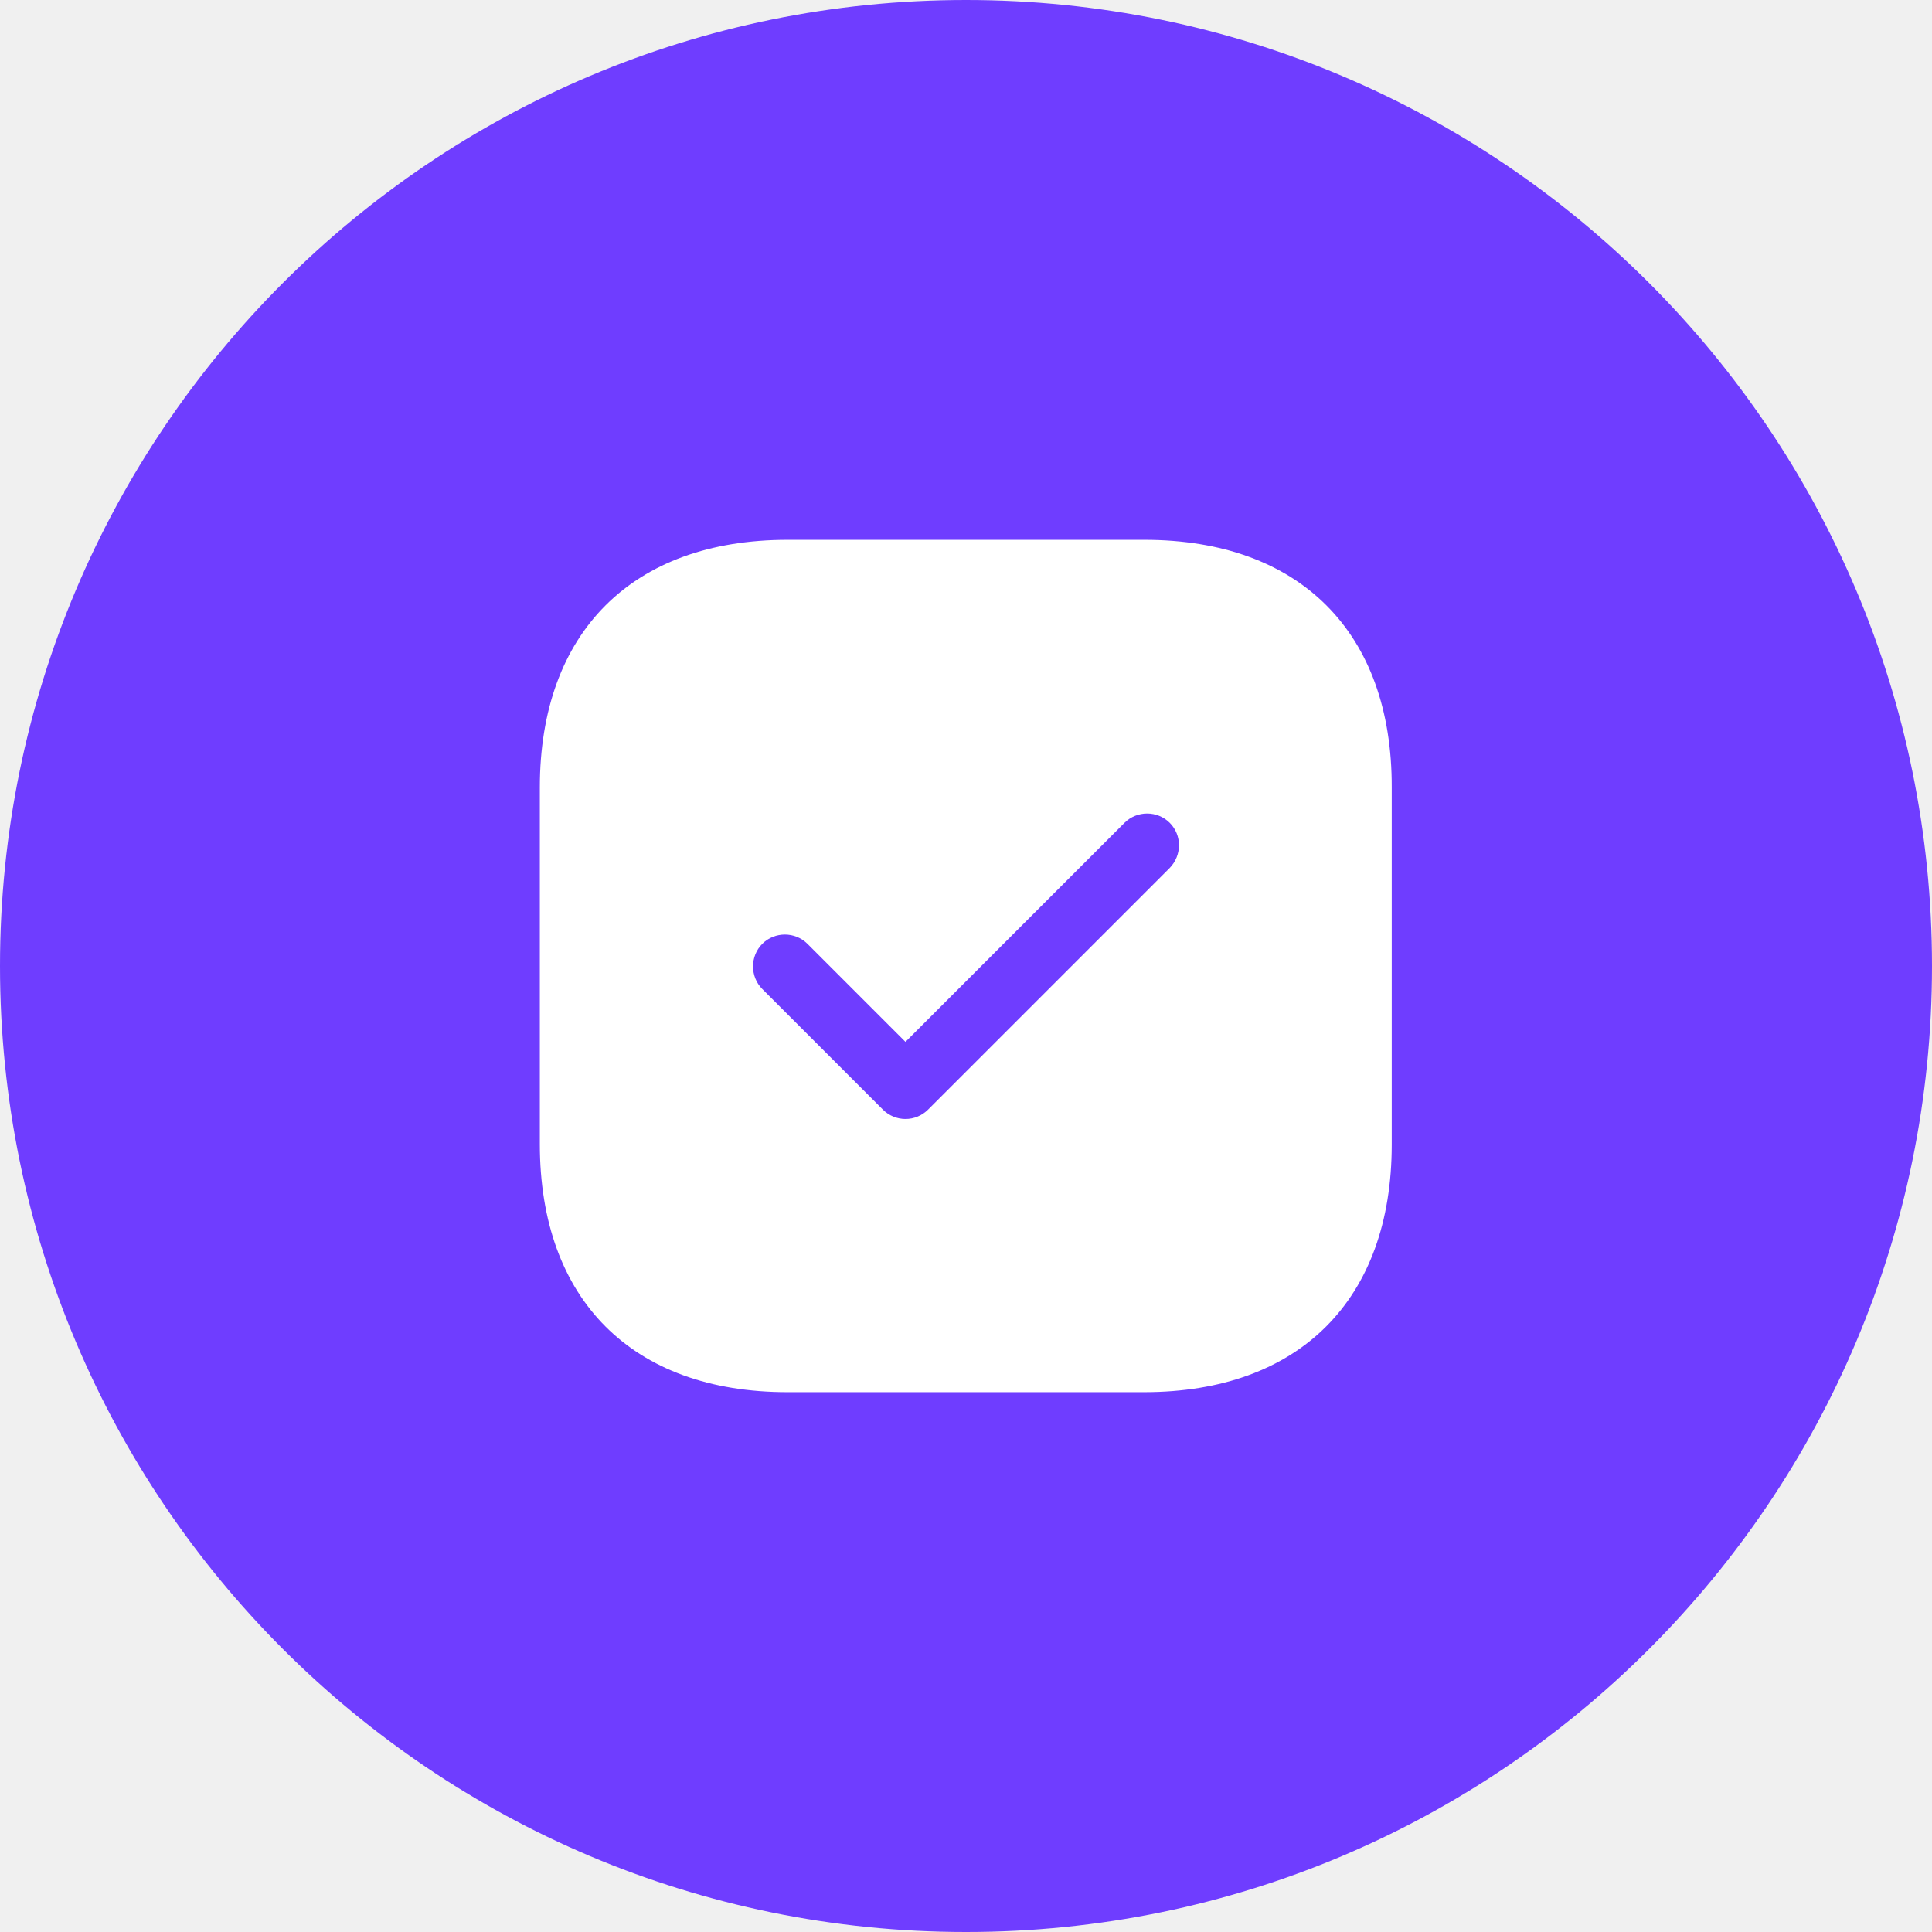
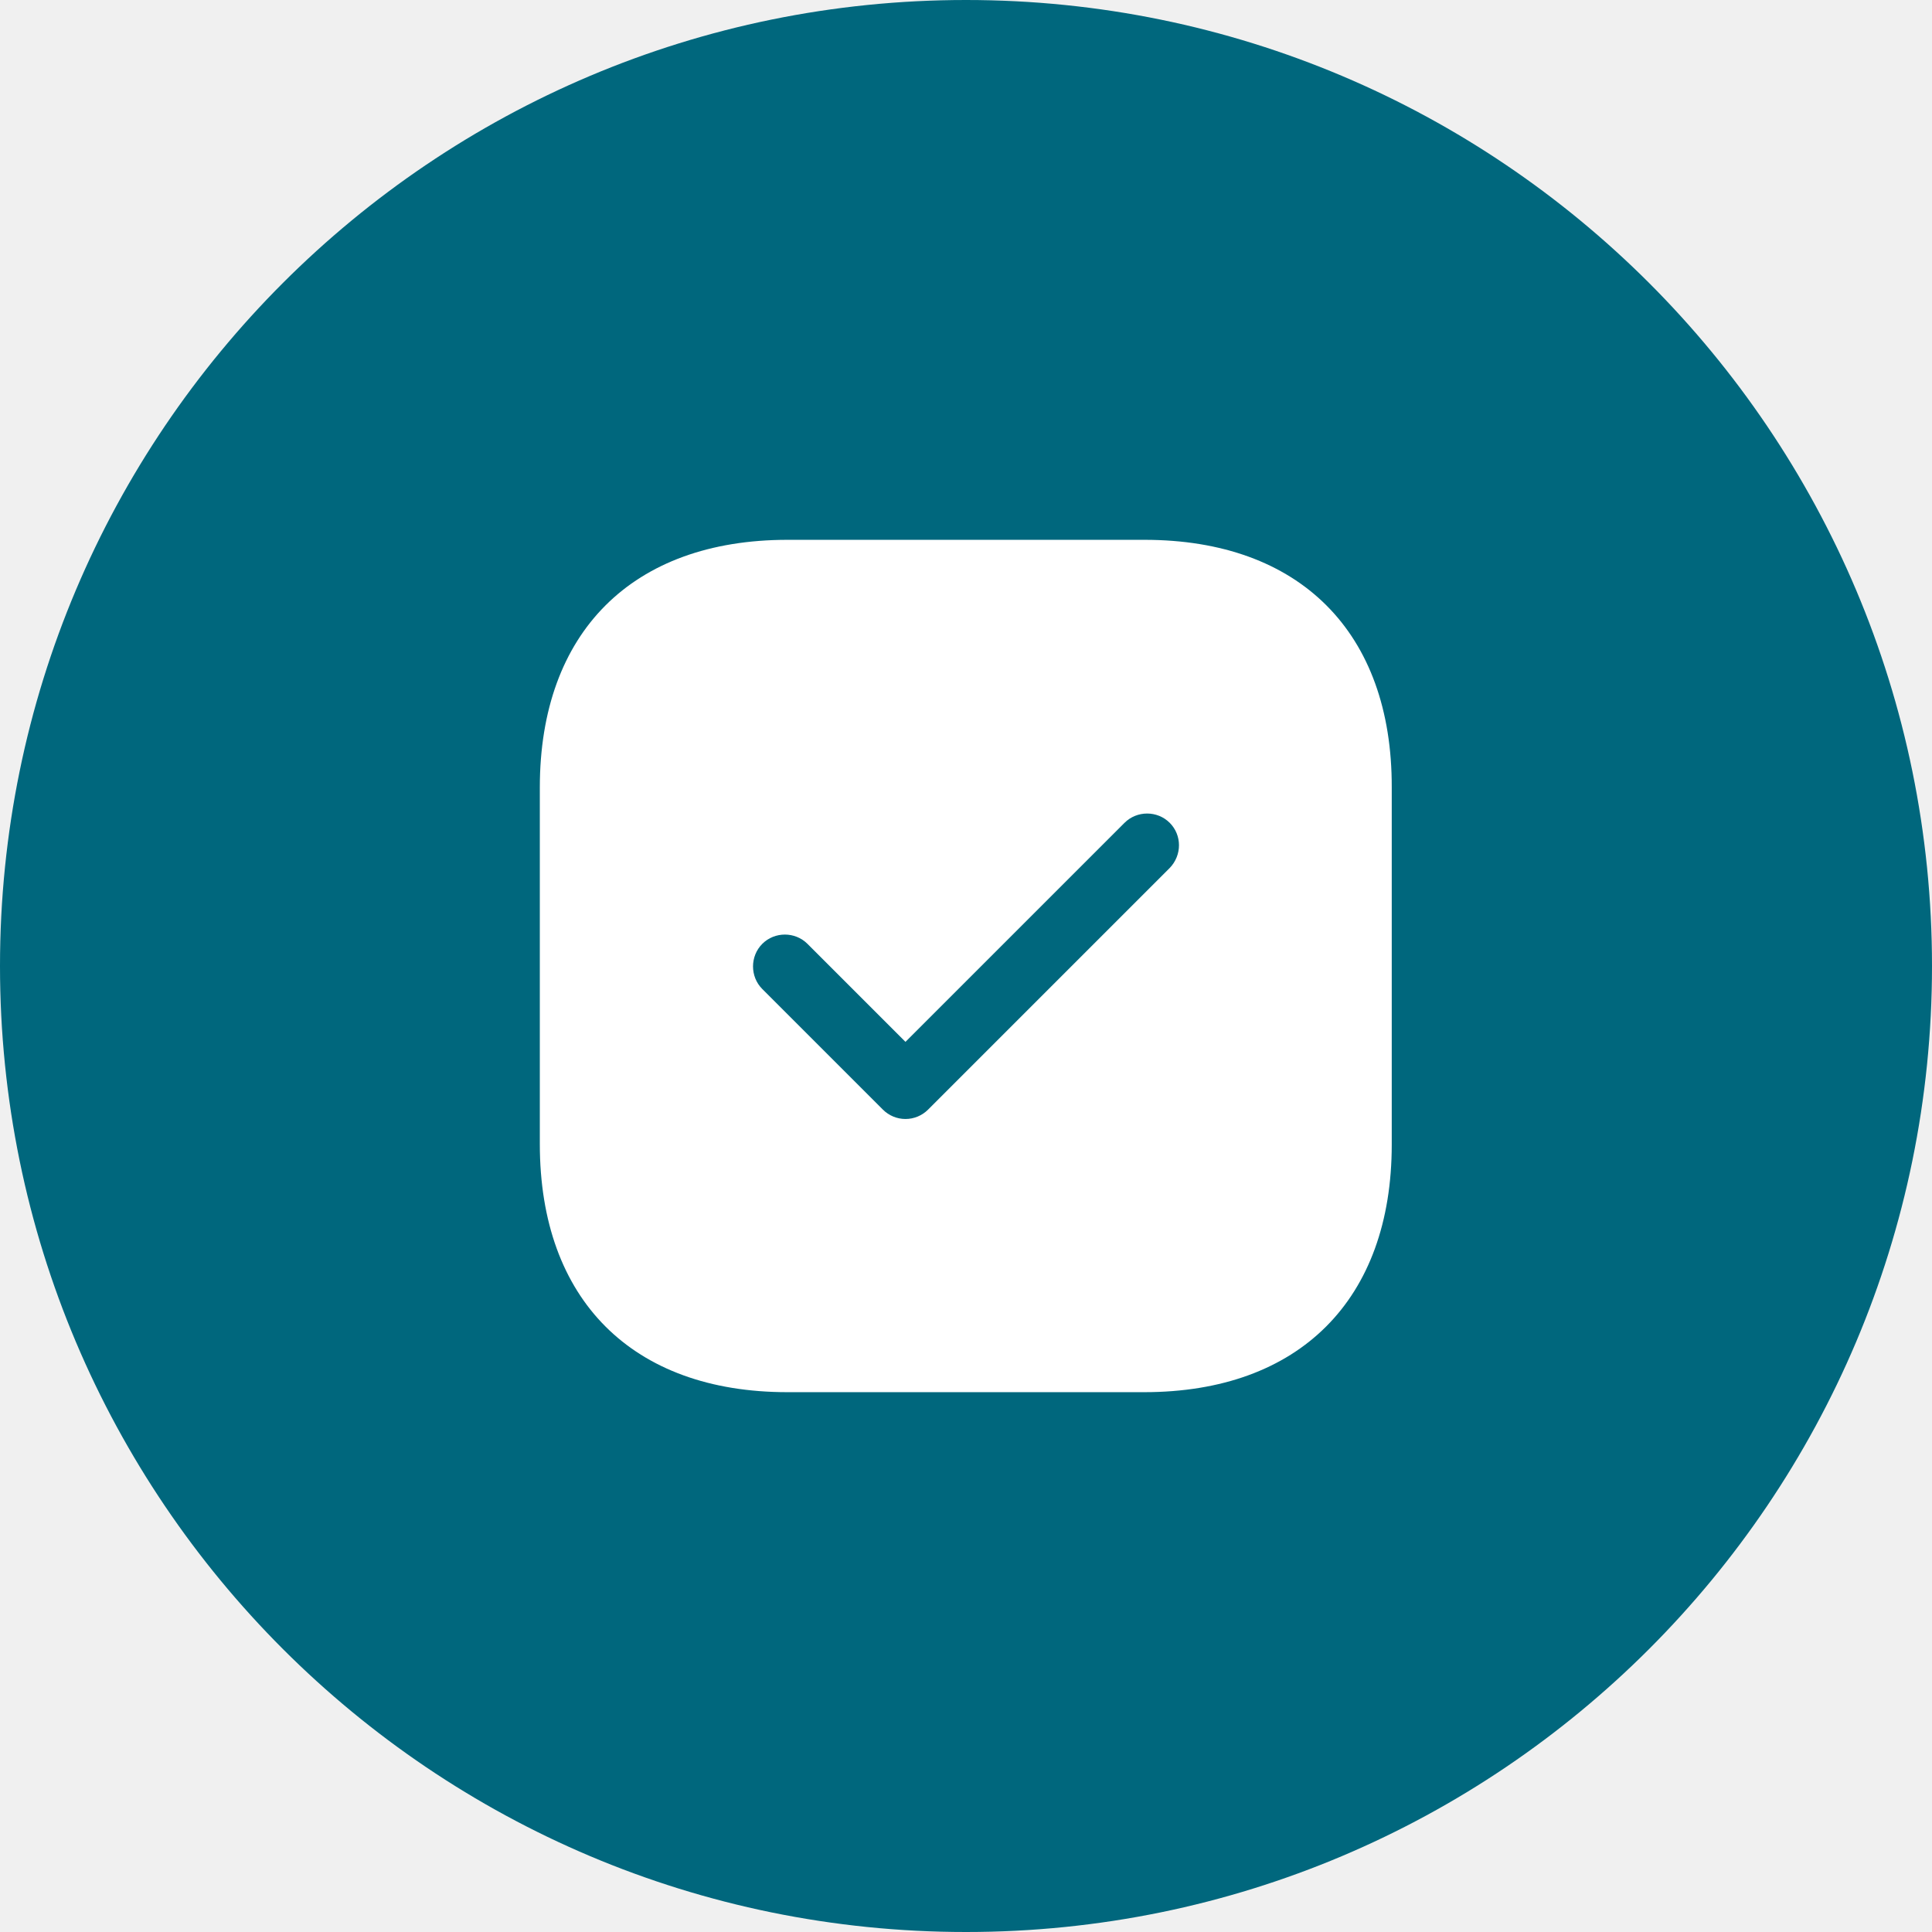
<svg xmlns="http://www.w3.org/2000/svg" width="85" height="85" viewBox="0 0 85 85" fill="none">
-   <circle cx="42.5" cy="42.5" r="42.5" fill="#6F3DFF" />
+   <circle cx="42.5" cy="42.5" r="42.5" fill="#00677D" />
  <path d="M50.356 23.75H34.644C27.819 23.75 23.75 27.819 23.75 34.644V50.337C23.75 57.181 27.819 61.25 34.644 61.25H50.337C57.163 61.25 61.231 57.181 61.231 50.356V34.644C61.25 27.819 57.181 23.75 50.356 23.75ZM51.462 38.188L40.831 48.819C40.569 49.081 40.212 49.231 39.837 49.231C39.462 49.231 39.106 49.081 38.844 48.819L33.538 43.513C32.994 42.969 32.994 42.069 33.538 41.525C34.081 40.981 34.981 40.981 35.525 41.525L39.837 45.837L49.475 36.2C50.019 35.656 50.919 35.656 51.462 36.2C52.006 36.744 52.006 37.625 51.462 38.188Z" fill="white" />
</svg>
